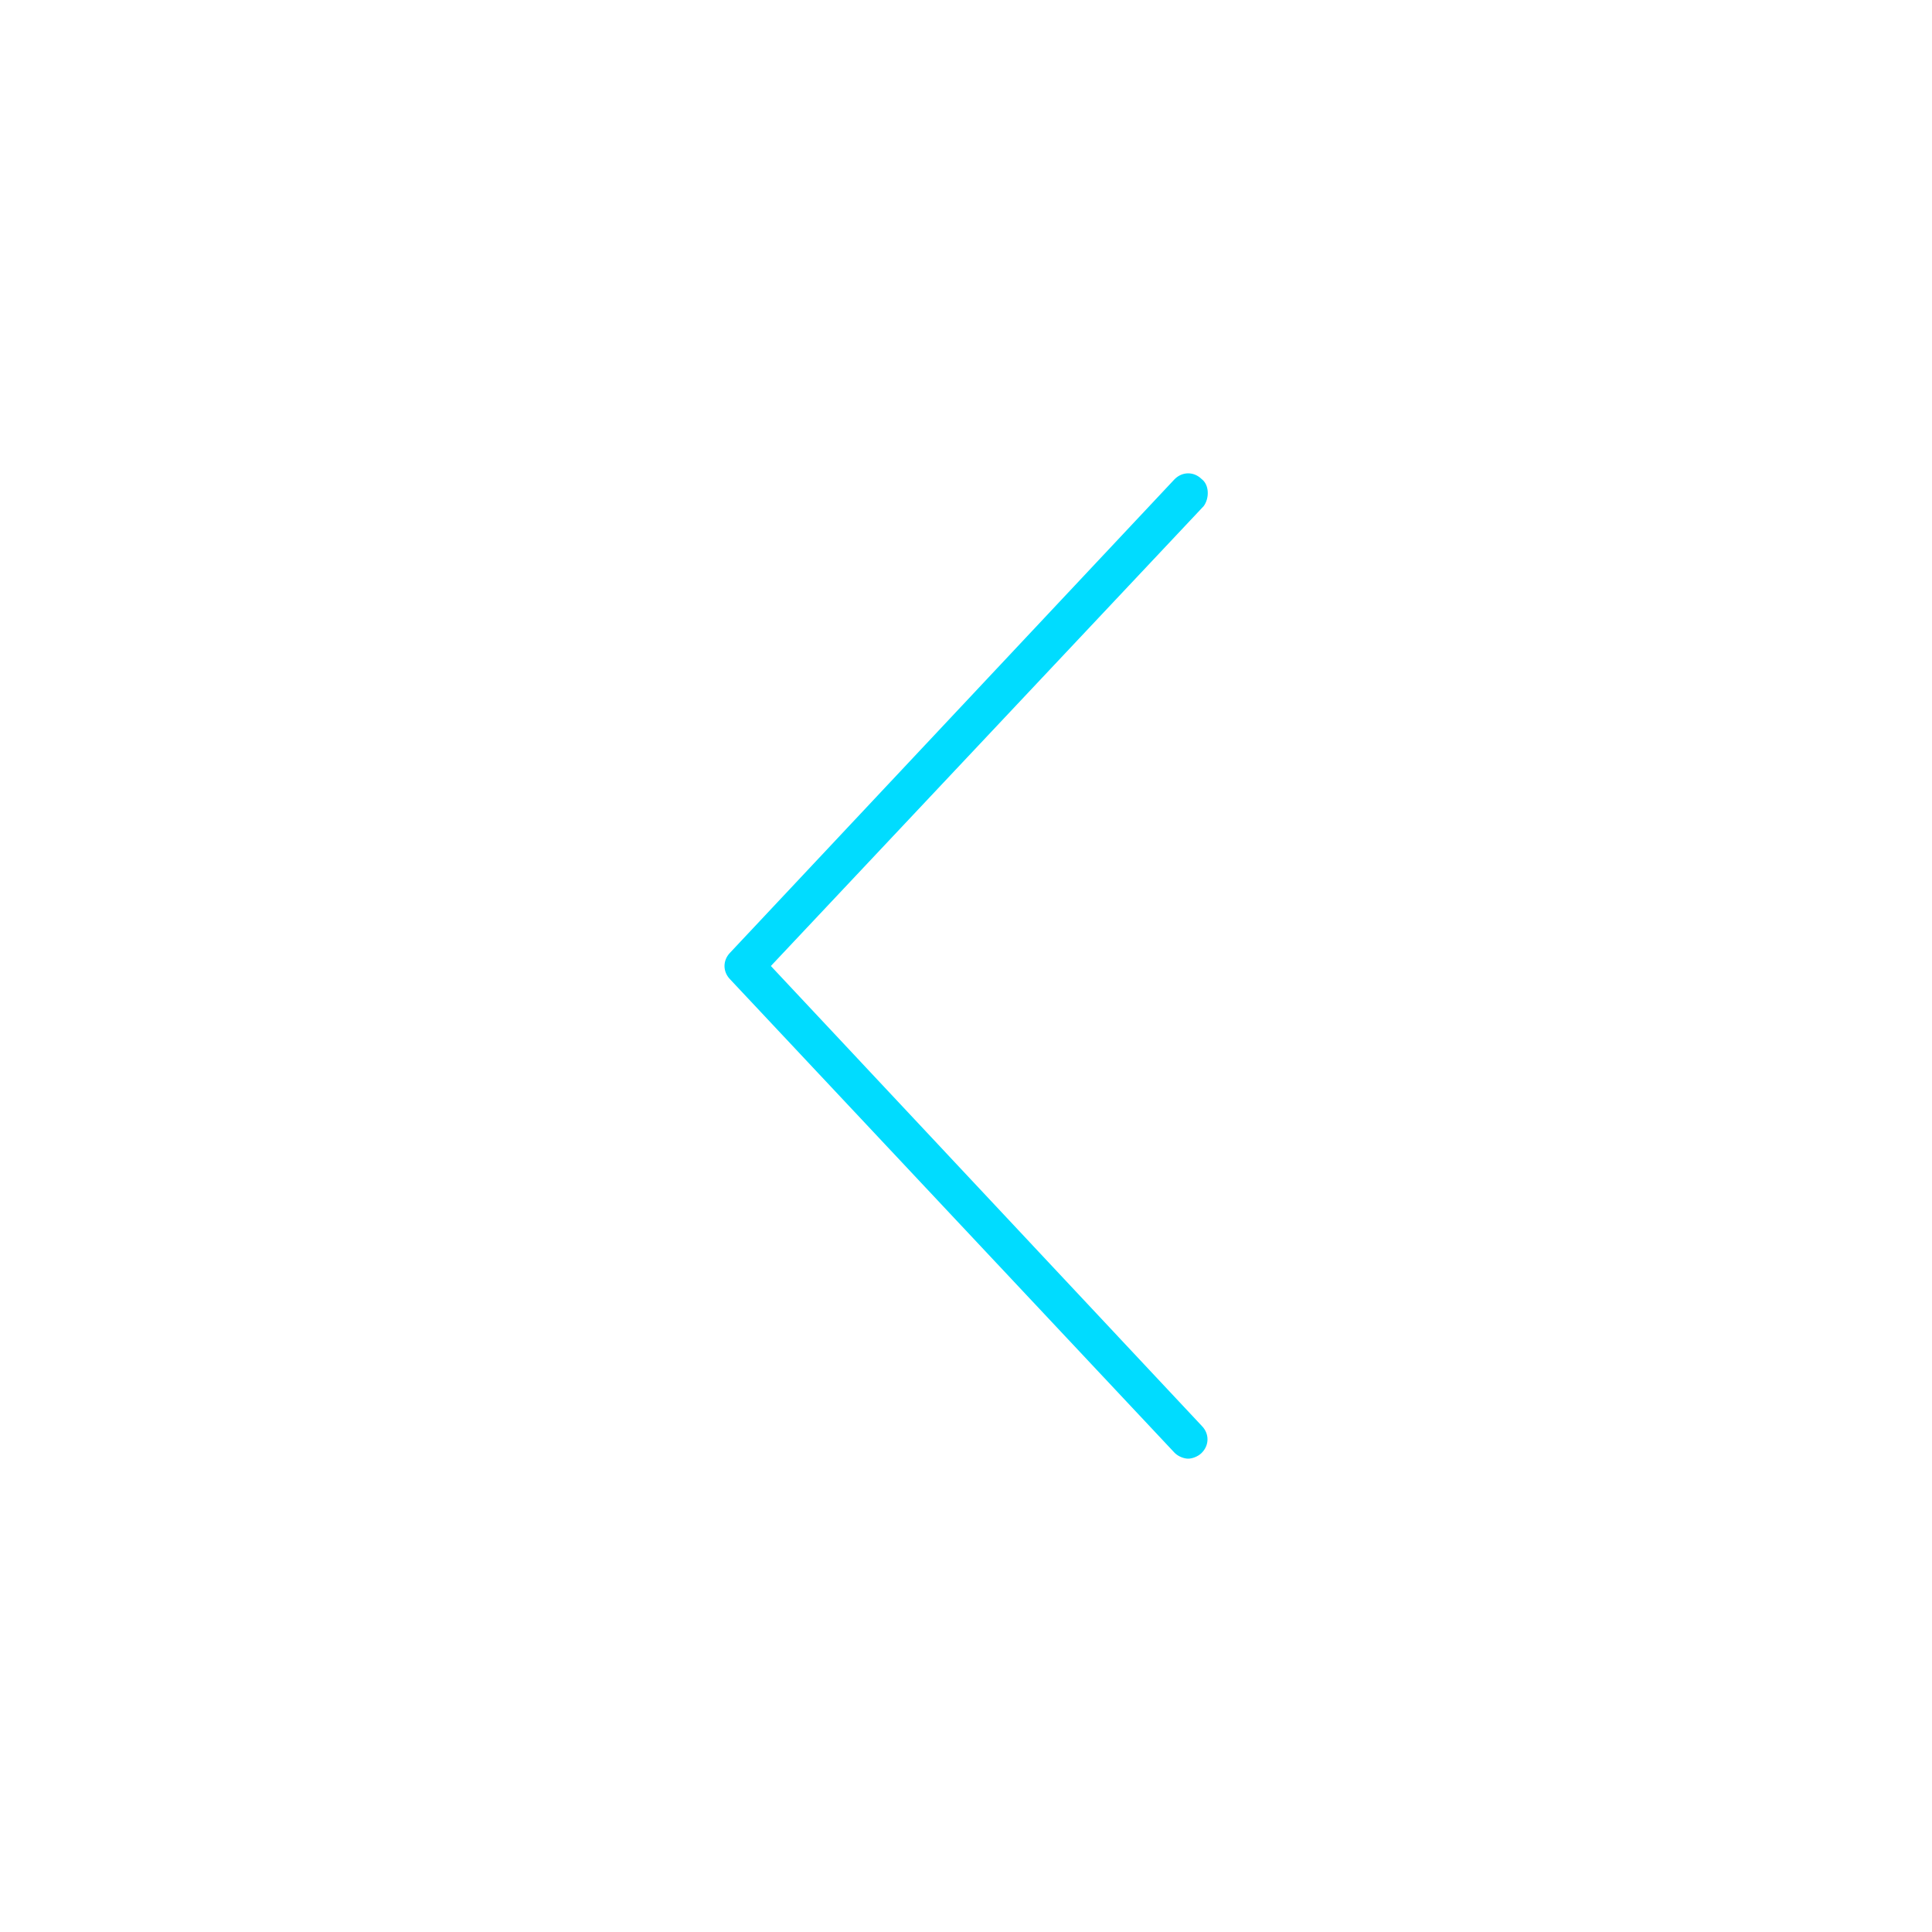
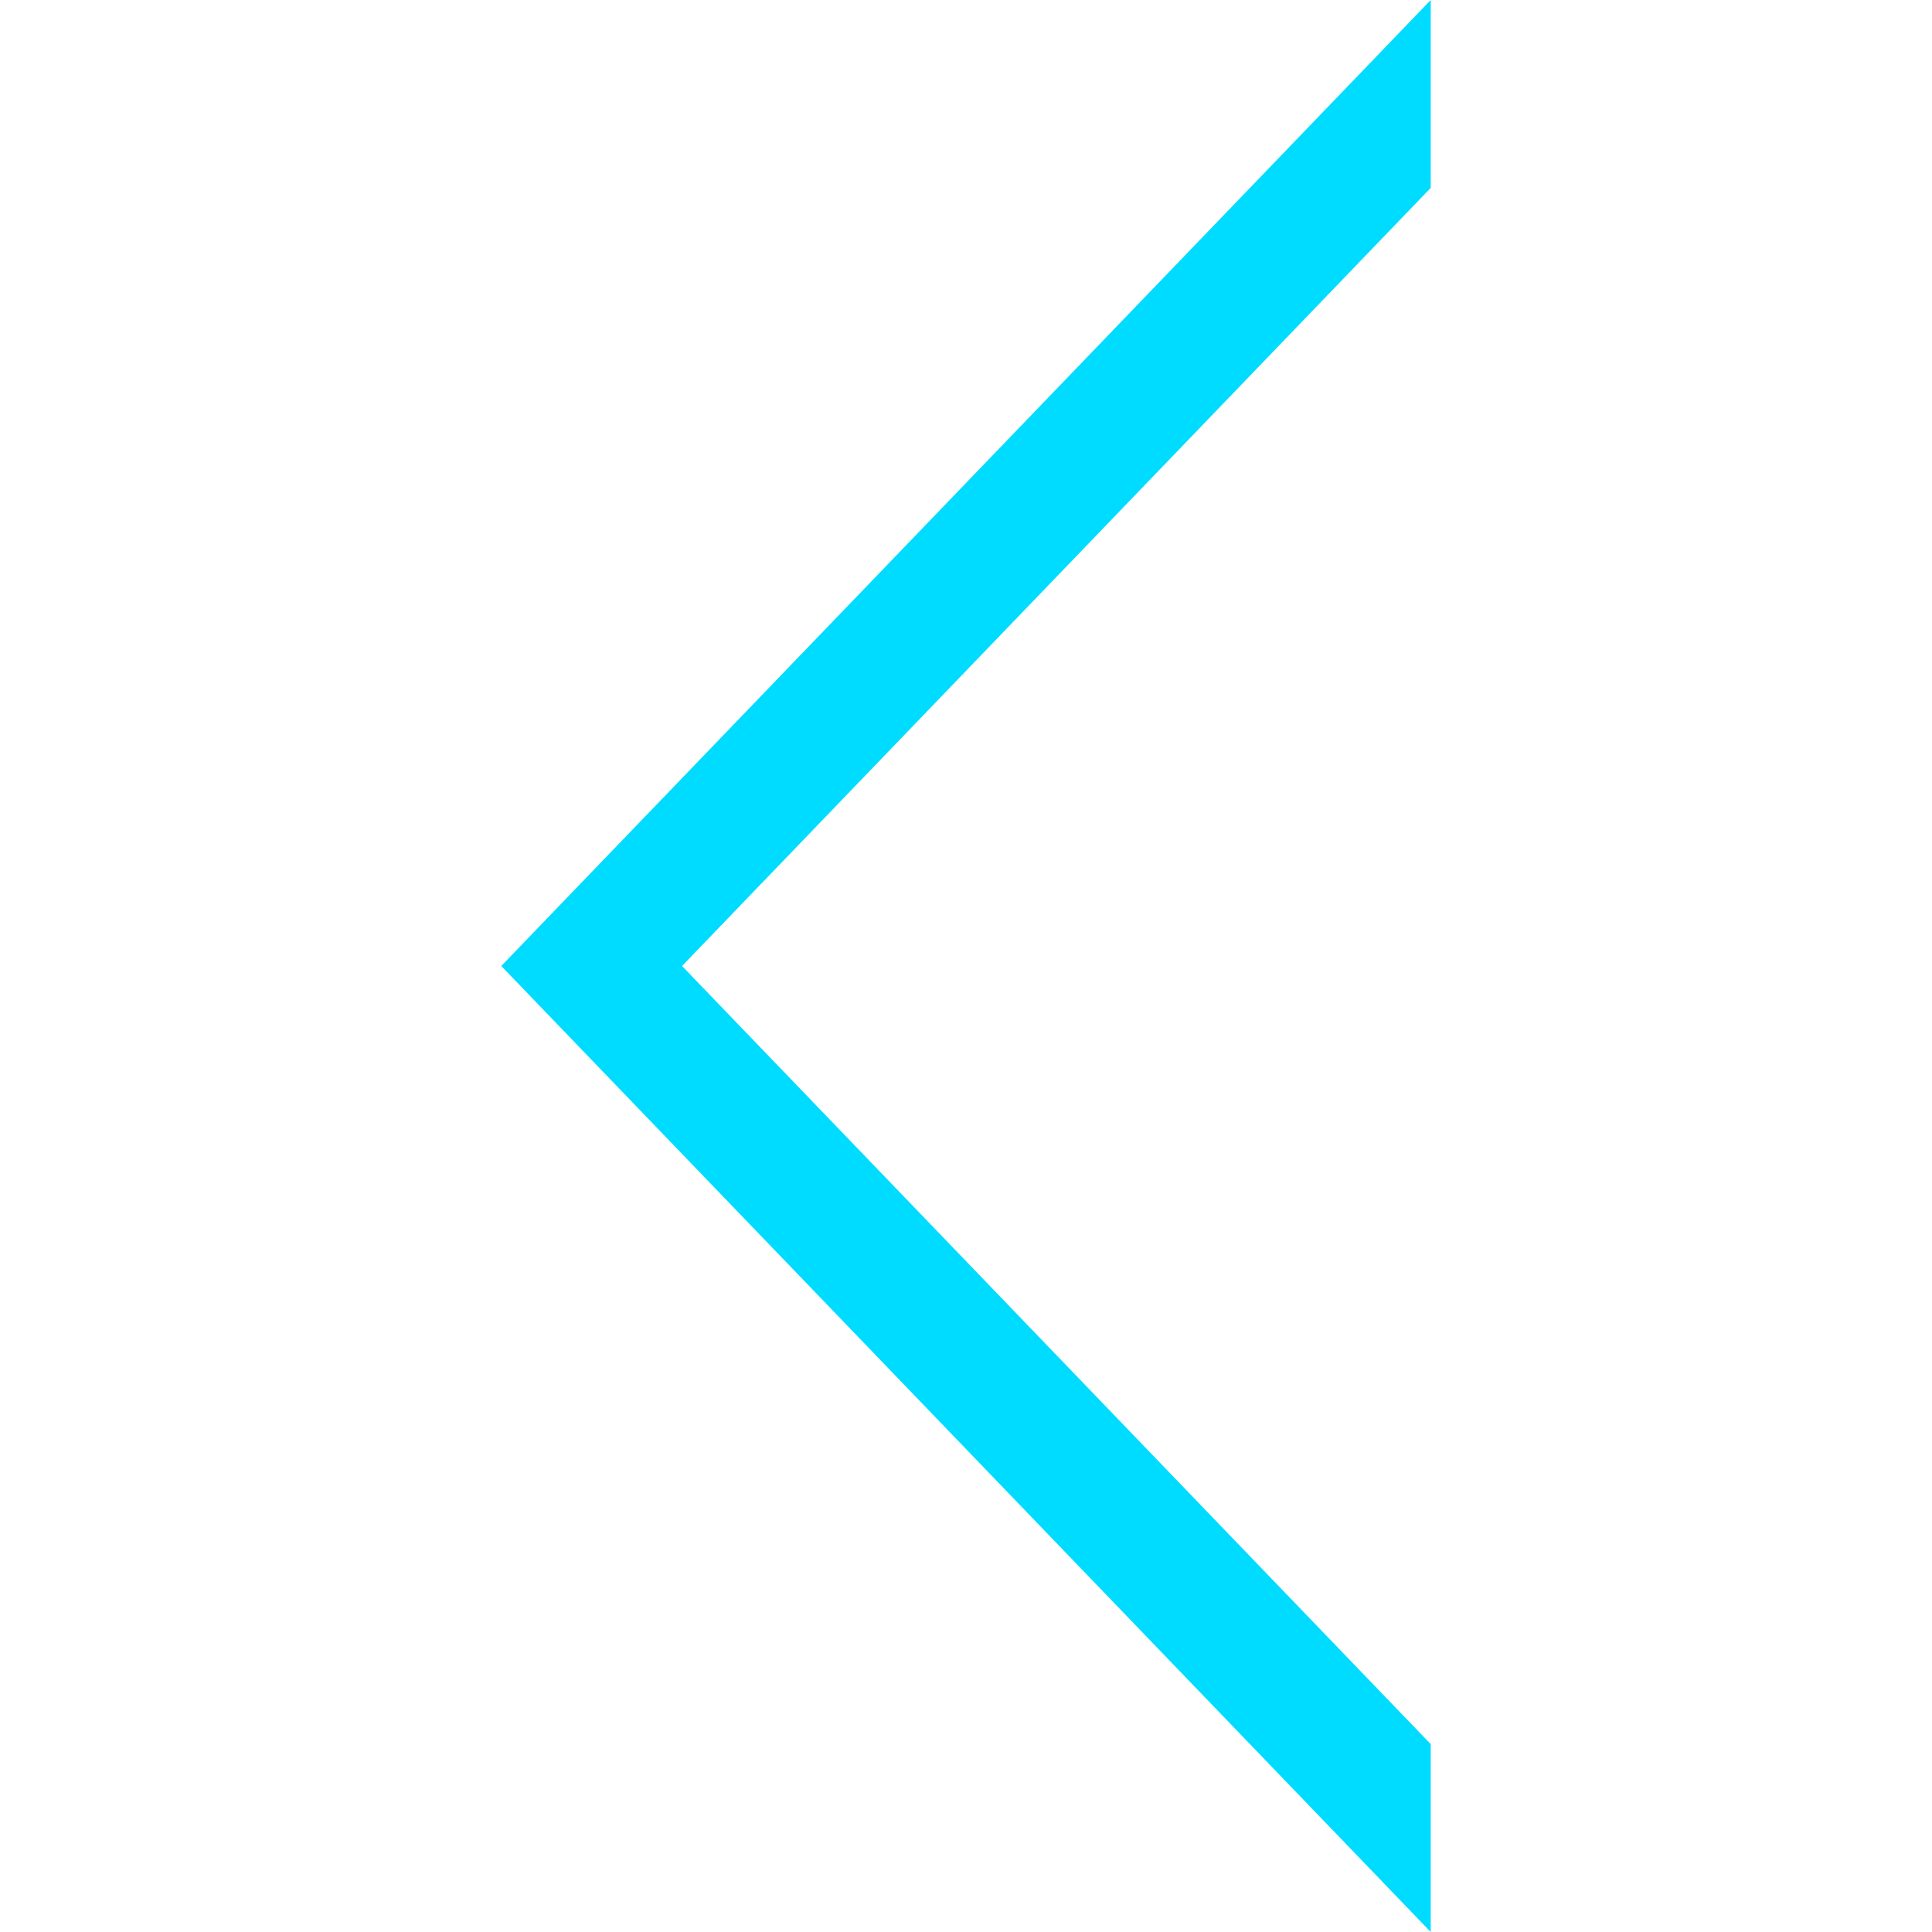
- <svg xmlns="http://www.w3.org/2000/svg" fill="#00DCFF" version="1.1" x="0px" y="0px" viewBox="0 0 100 100" style="enable-background:new 0 0 100 100;" xml:space="preserve">
-   <g>
-     <path d="M62.2,24.8c-0.4-0.4-1-0.4-1.4,0l-23,24.5c-0.4,0.4-0.4,1,0,1.4l23,24.5c0.2,0.2,0.5,0.3,0.7,0.3c0.2,0,0.5-0.1,0.7-0.3   c0.4-0.4,0.4-1,0-1.4L39.9,50l22.4-23.8C62.6,25.8,62.6,25.1,62.2,24.8z" />
+ <svg xmlns="http://www.w3.org/2000/svg" fill="#00DCFF" viewBox="0 0 512 512" version="1.1" x="0px" y="0px">
+   <g transform="translate(-91.21447,-152.1556)">
+     <path style="color:#000000;font-style:normal;font-variant:normal;font-weight:normal;font-stretch:normal;font-size:medium;line-height:normal;font-family:sans-serif;text-indent:0;text-align:start;text-decoration:none;text-decoration-line:none;text-decoration-style:solid;text-decoration-color:#000000;letter-spacing:normal;word-spacing:normal;text-transform:none;direction:ltr;block-progression:tb;writing-mode:lr-tb;baseline-shift:baseline;text-anchor:start;white-space:normal;clip-rule:nonzero;display:inline;overflow:visible;visibility:visible;opacity:1;isolation:auto;mix-blend-mode:normal;color-interpolation:sRGB;color-interpolation-filters:linearRGB;solid-color:#000000;solid-opacity:1;fill:#00DCFF;fill-opacity:1;fill-rule:evenodd;stroke:none;stroke-width:34.522;stroke-linecap:butt;stroke-linejoin:miter;stroke-miterlimit:4;stroke-dasharray:none;stroke-dashoffset:0;stroke-opacity:1;color-rendering:auto;image-rendering:auto;shape-rendering:auto;text-rendering:auto;enable-background:accumulate" d="m 470.372,152.156 -246.314,256 246.314,256 0,-49.791 -198.408,-206.209 198.408,-206.209 0,-49.791 z" />
  </g>
</svg>
